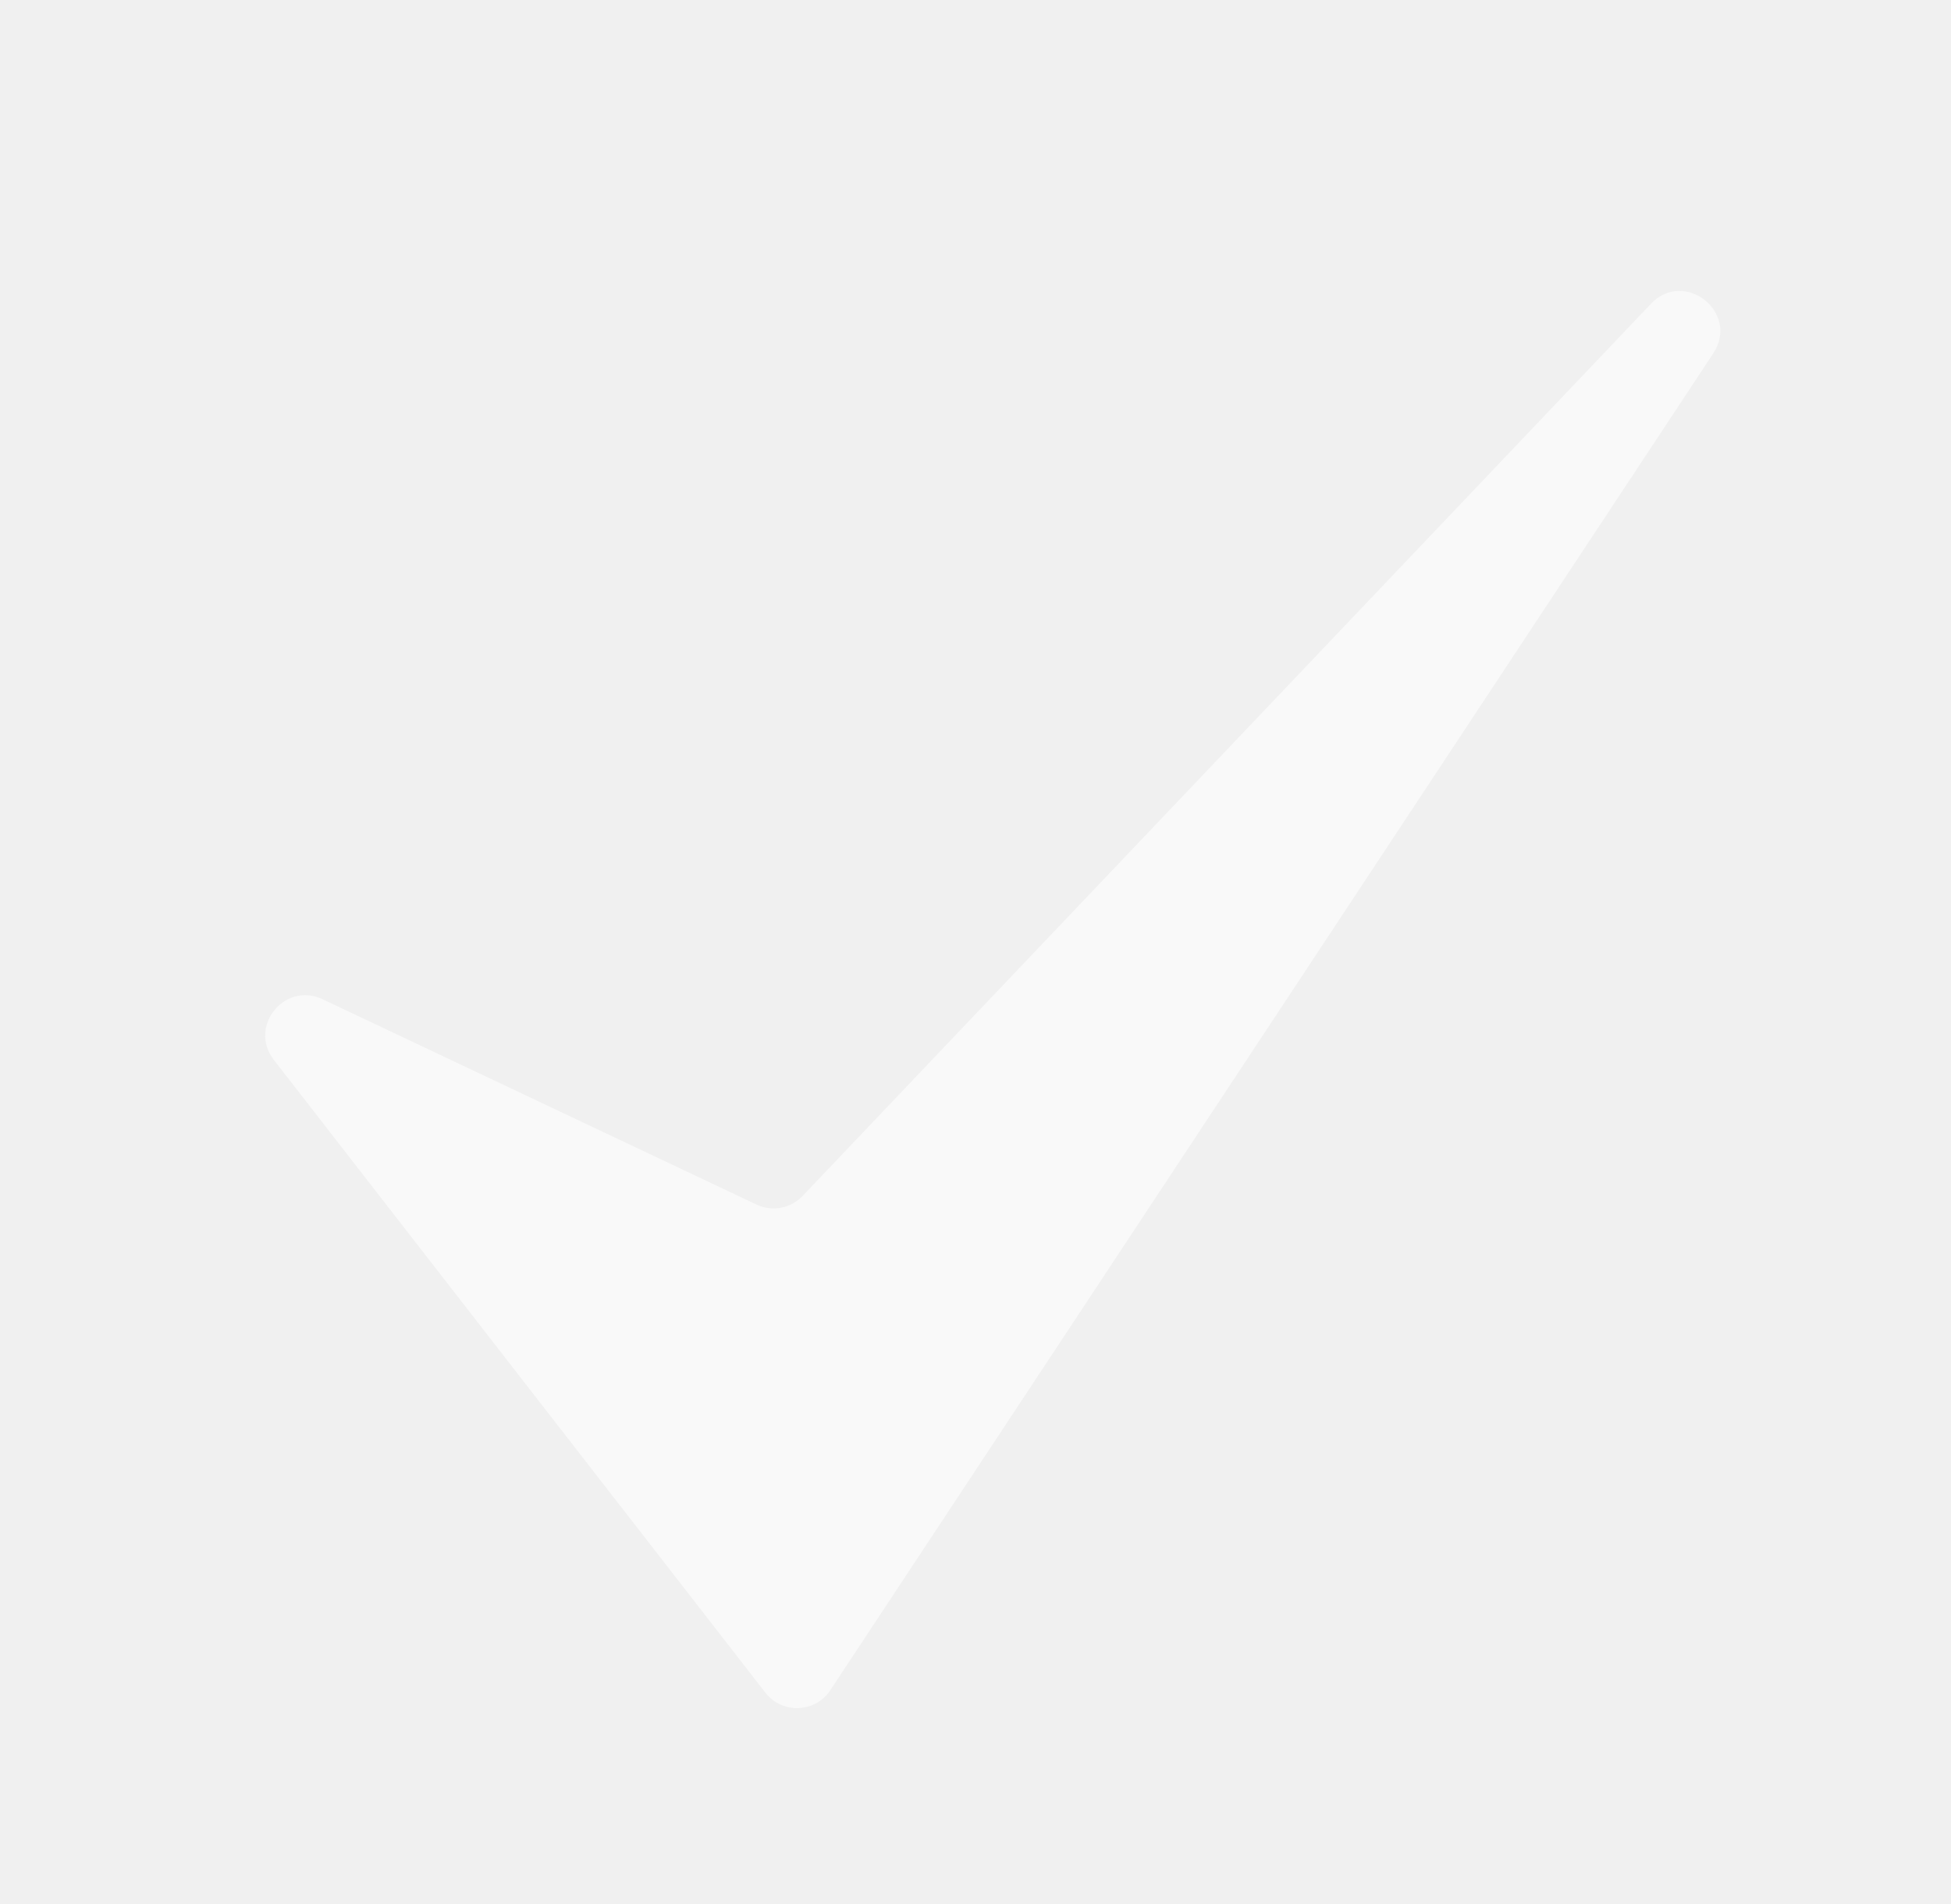
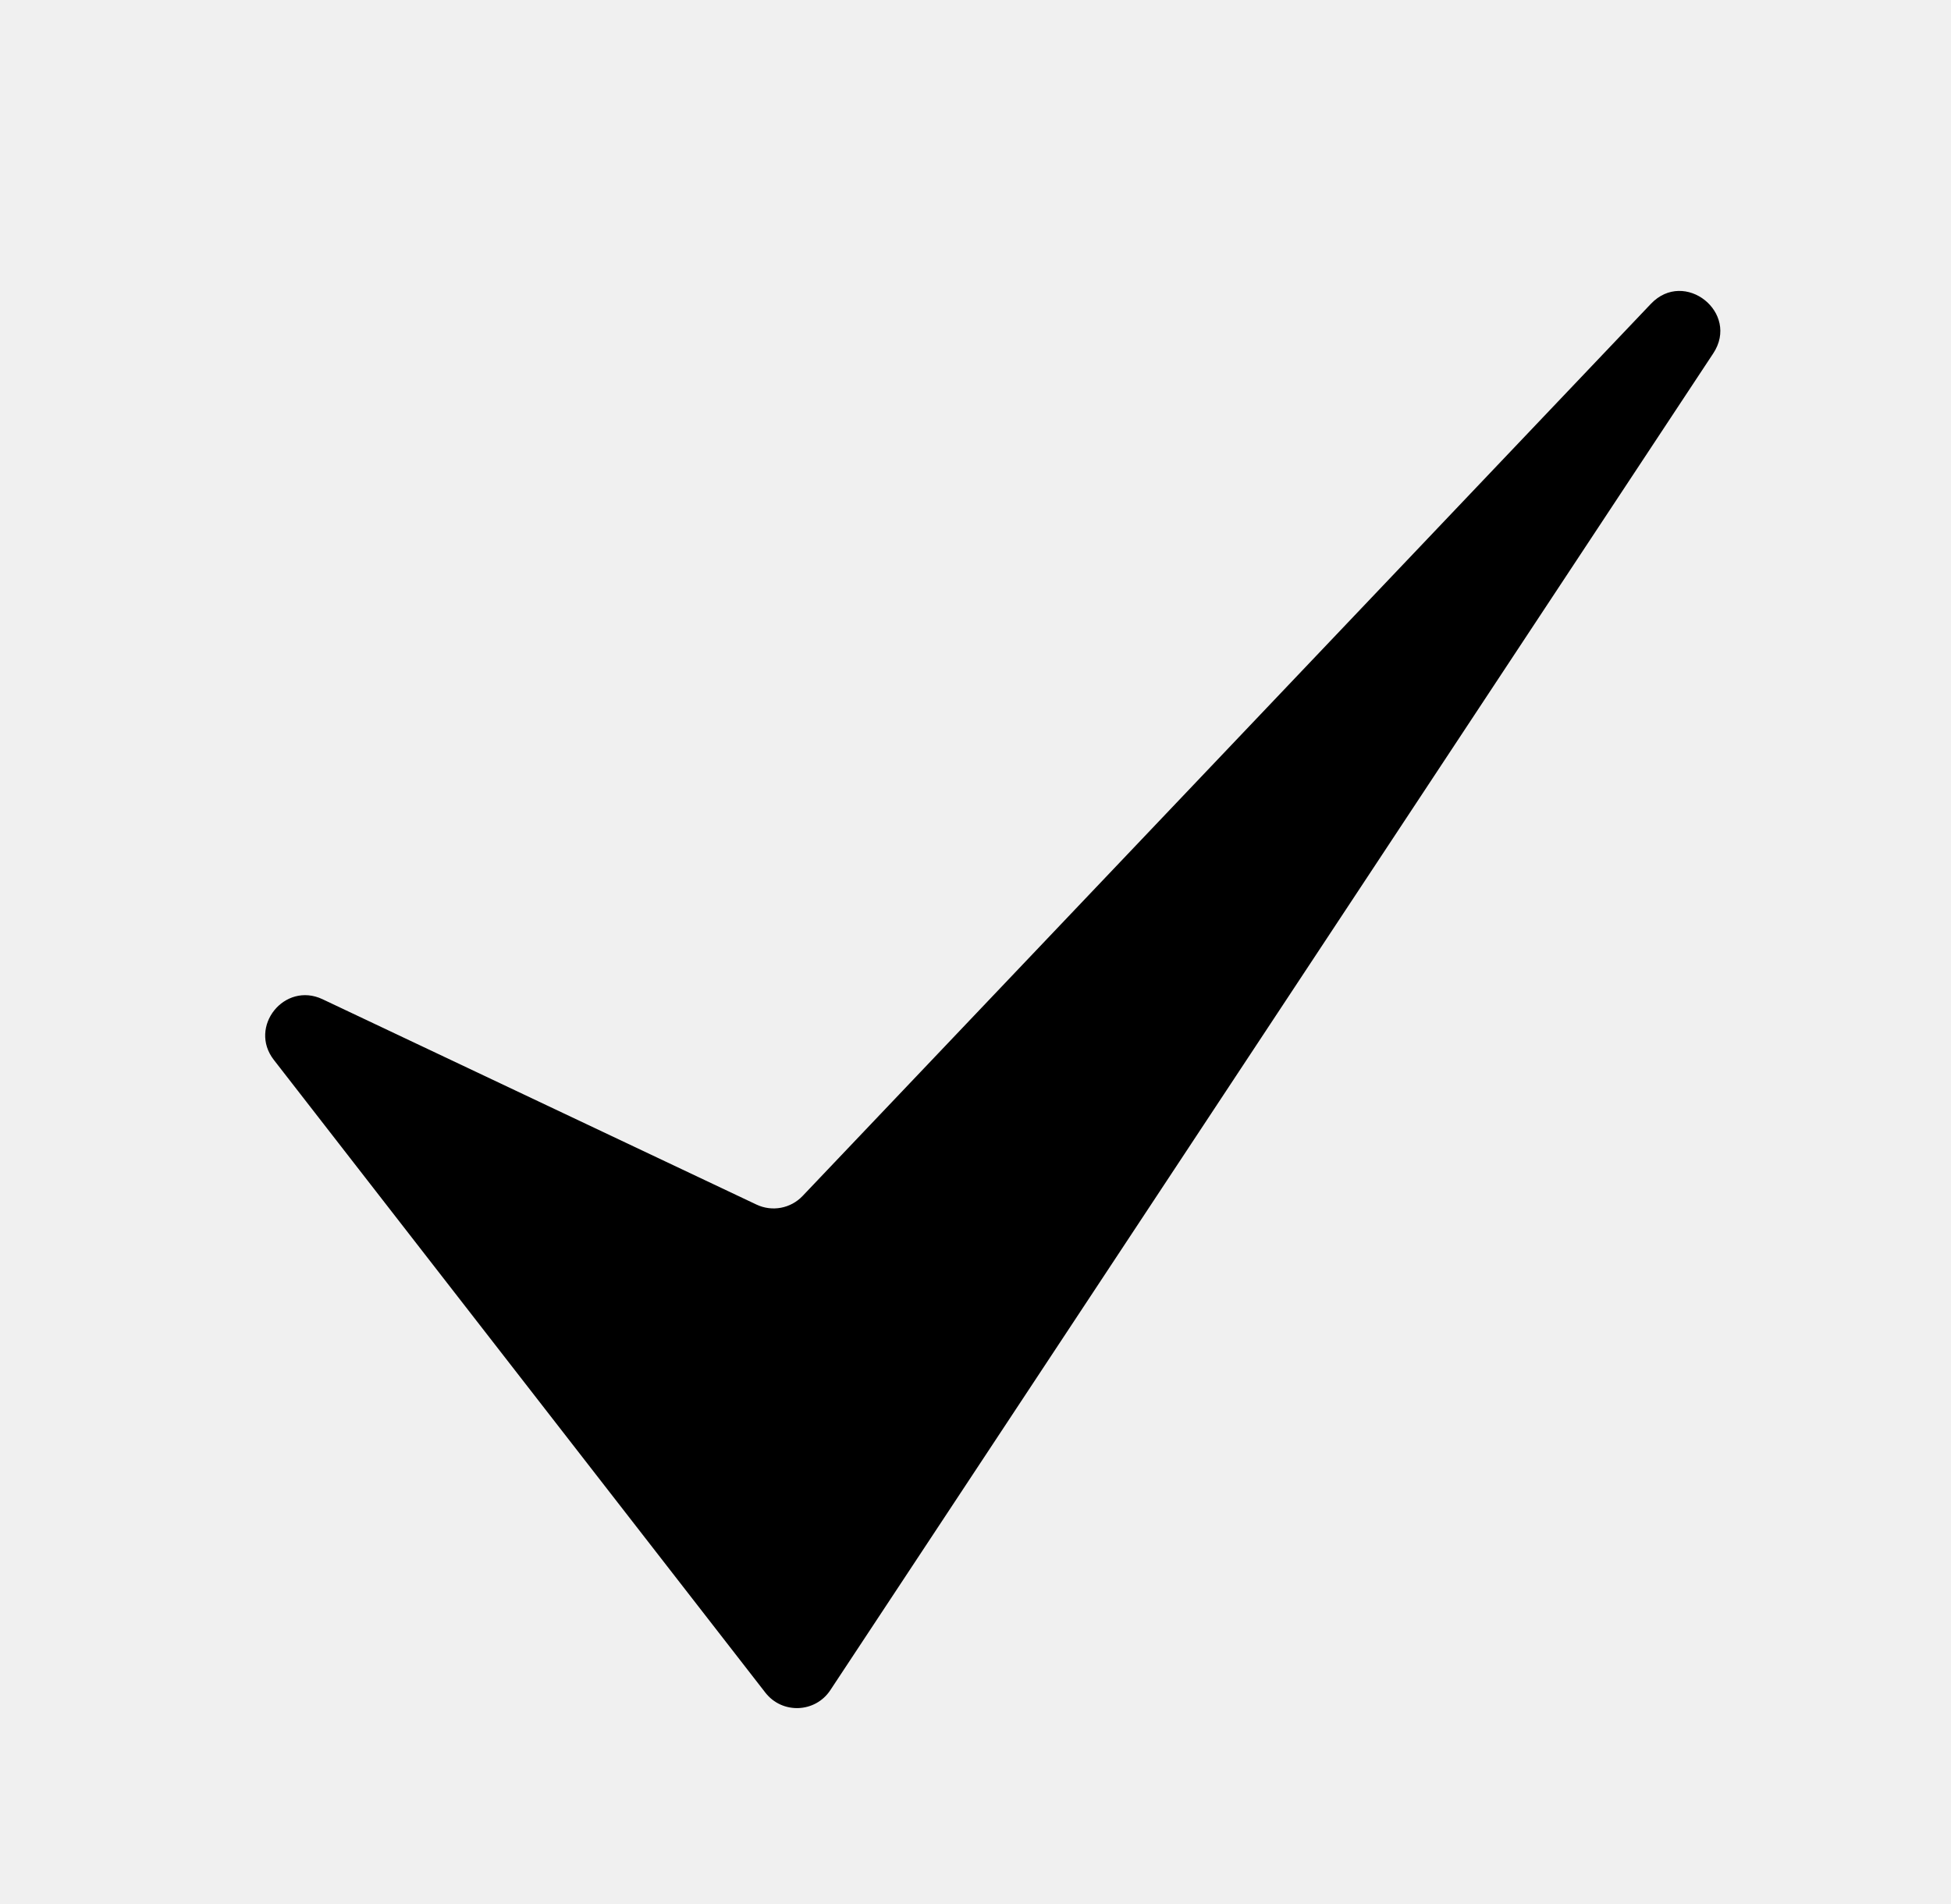
- <svg xmlns="http://www.w3.org/2000/svg" width="41" height="40" viewBox="0 0 41 40" fill="none">
+ <svg xmlns="http://www.w3.org/2000/svg" viewBox="0 0 41 40" fill="none">
  <g clip-path="url(#clip0_435_11110)">
-     <path d="M16.084 35.574C16.437 36.028 17.132 36.002 17.449 35.522L36.003 7.428C36.569 6.572 35.4 5.642 34.693 6.386L16.866 25.136C16.616 25.399 16.225 25.472 15.897 25.316L6.779 21.001C5.979 20.622 5.212 21.578 5.755 22.276L16.084 35.574Z" fill="#F9F9F9" />
+     <path d="M16.084 35.574C16.437 36.028 17.132 36.002 17.449 35.522L36.003 7.428C36.569 6.572 35.4 5.642 34.693 6.386L16.866 25.136C16.616 25.399 16.225 25.472 15.897 25.316L6.779 21.001C5.979 20.622 5.212 21.578 5.755 22.276L16.084 35.574Z" fill="currentColor" />
  </g>
  <defs>
    <clipPath id="clip0_435_11110">
      <rect width="40" height="40" fill="white" transform="translate(0.416504)" />
    </clipPath>
  </defs>
</svg>
